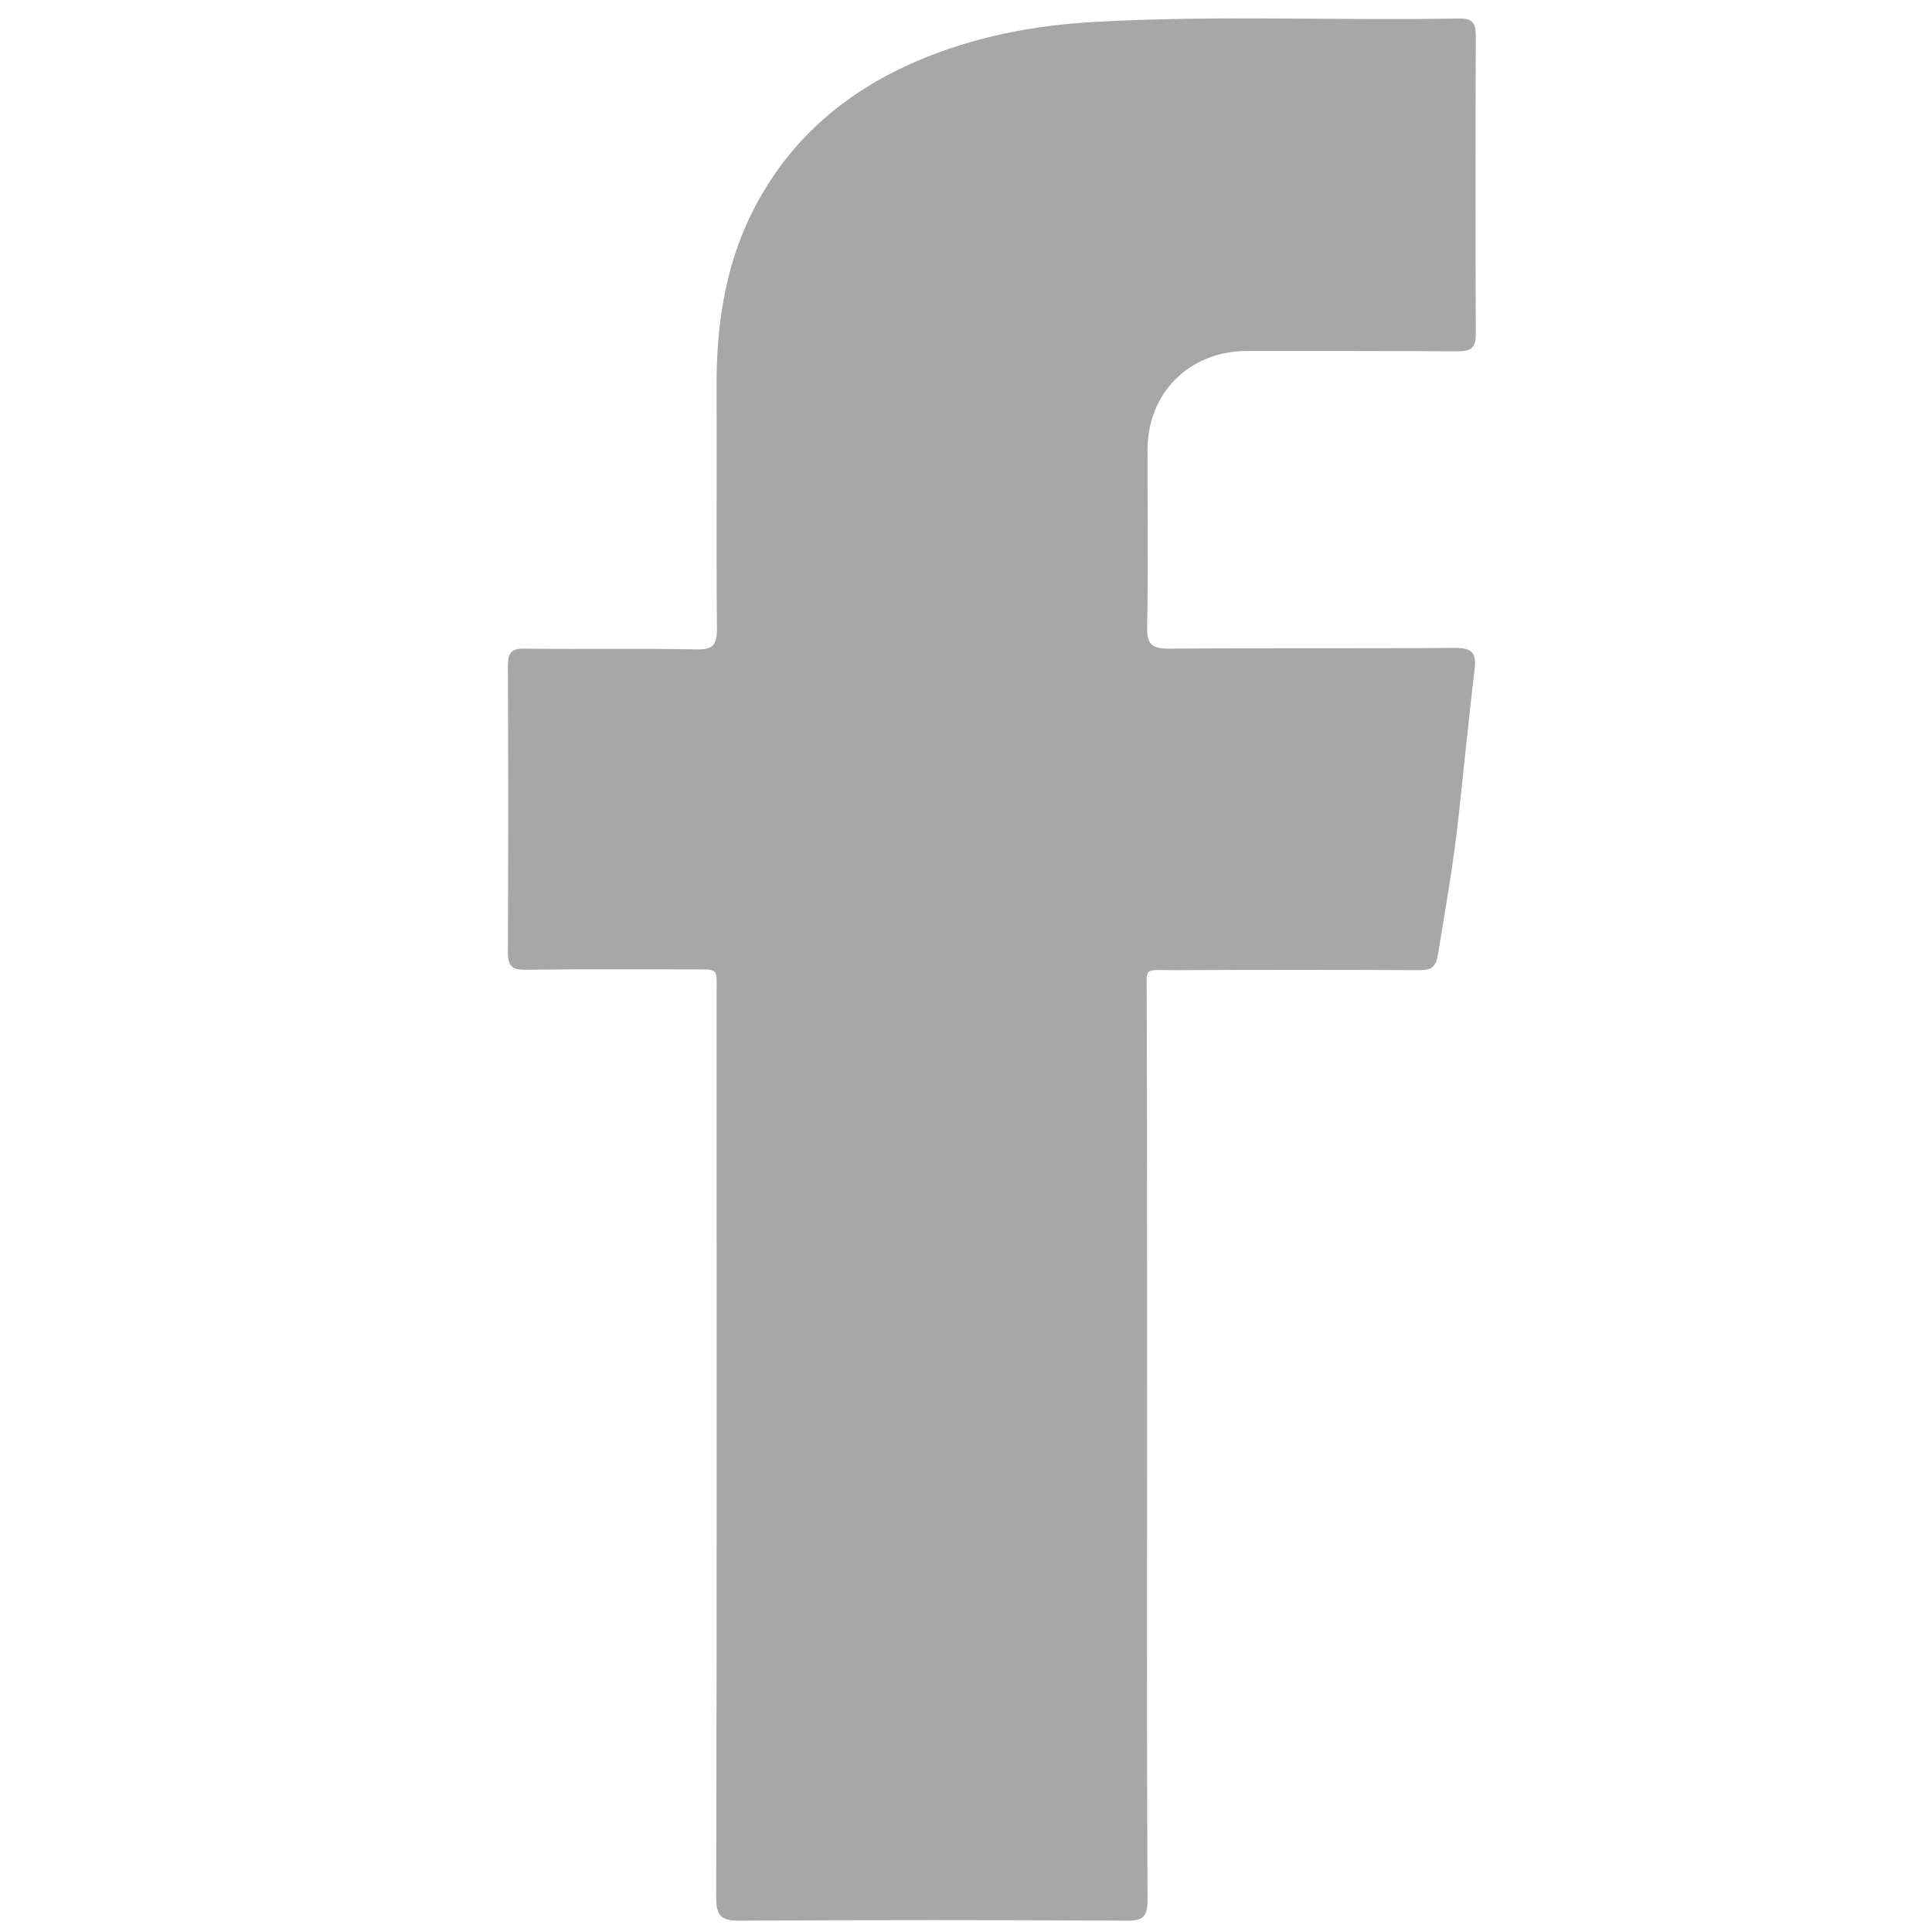
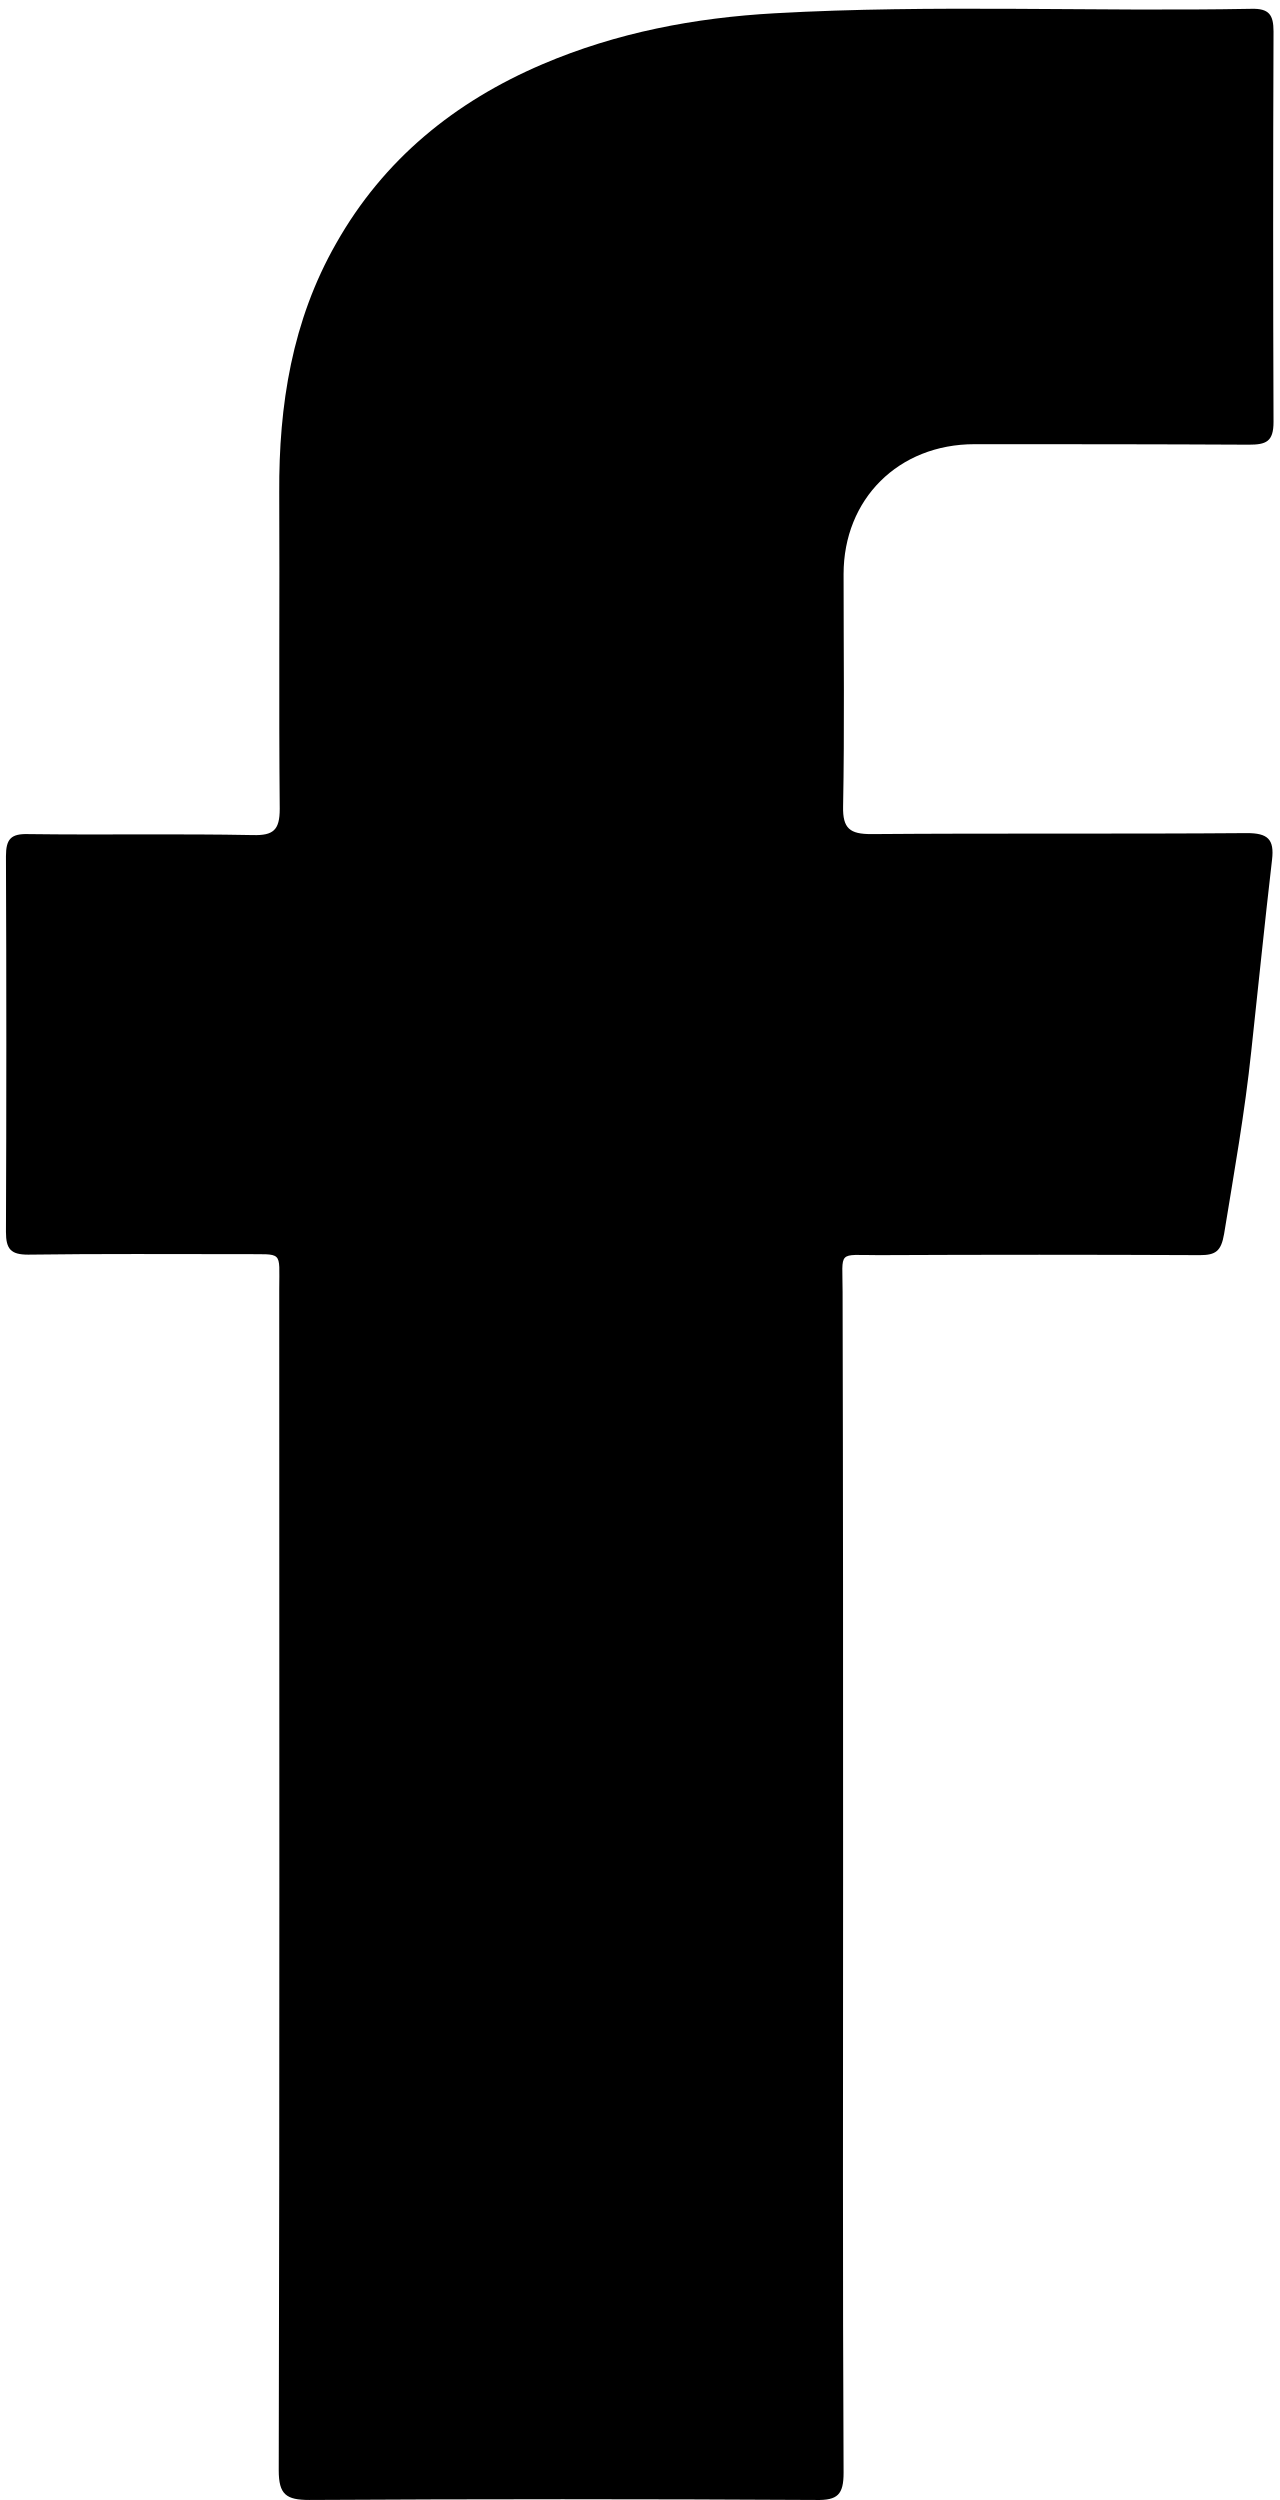
- <svg xmlns="http://www.w3.org/2000/svg" enable-background="new 0 0 512 512" id="Layer_1" version="1.1" viewBox="0 0 512 512" xml:space="preserve">
-   <g>
-     <path d="M304,383c0,40.2-0.1,80.3,0.1,120.5c0,4.4-1.2,5.6-5.6,5.5c-34.2-0.2-68.3-0.2-102.5,0   c-4.7,0-6.2-1.1-6.2-6c0.2-79.7,0.1-159.3,0.1-239c0-8,0.9-7-7.3-7.1c-14.5,0-29-0.1-43.5,0.1c-3.5,0-4.5-1.1-4.5-4.6   c0.1-25.3,0.1-50.7,0-76c0-3.5,1-4.6,4.5-4.5c15.2,0.2,30.3-0.1,45.5,0.2c4.1,0.1,5.4-1,5.4-5.3c-0.2-21.3,0-42.7-0.1-64   c-0.1-17.7,2.6-34.8,11.5-50.4c9.6-17,24-28.7,41.8-36.3c15-6.4,30.8-9.4,47-10.3c32.1-1.8,64.3-0.3,96.4-0.9   c3.6-0.1,4.5,1.2,4.5,4.6c-0.1,26.3-0.1,52.7,0,79c0,4-1.5,4.6-5,4.6c-18.5-0.1-37-0.1-55.5-0.1c-15.4,0-26.5,11.1-26.5,26.3   c0,15.7,0.2,31.3-0.1,47c-0.1,4.5,1.4,5.6,5.7,5.6c25.3-0.2,50.7,0,76-0.2c4.2,0,5.6,1.2,5.1,5.4c-1.5,12.9-2.8,25.8-4.2,38.7   c-1.3,12.4-3.5,24.7-5.5,37c-0.6,3.5-1.7,4.3-4.9,4.3c-21.7-0.1-43.3-0.1-65,0c-8.5,0-7.3-1.1-7.3,7.5C304,304,304,343.5,304,383z" fill="#A7A7A7" />
-   </g>
+ <svg xmlns="http://www.w3.org/2000/svg" width="129" height="252" viewBox="0 0 129 252" fill="none">
+   <path d="M84.984 189.233C84.984 209.257 84.934 229.233 85.033 249.257C85.033 251.449 84.436 252.047 82.244 251.997C65.208 251.898 48.221 251.898 31.185 251.997C28.844 251.997 28.097 251.449 28.097 249.008C28.197 209.307 28.147 169.656 28.147 129.955C28.147 125.97 28.595 126.468 24.51 126.418C17.287 126.418 10.065 126.368 2.842 126.468C1.098 126.468 0.6 125.92 0.6 124.177C0.65 111.574 0.65 98.921 0.6 86.319C0.6 84.575 1.098 84.027 2.842 84.077C10.413 84.177 17.935 84.027 25.507 84.177C27.549 84.226 28.197 83.678 28.197 81.536C28.097 70.926 28.197 60.266 28.147 49.656C28.097 40.839 29.442 32.321 33.875 24.55C38.657 16.082 45.83 10.254 54.697 6.468C62.169 3.28 70.04 1.786 78.109 1.337C94.099 0.441 110.139 1.188 126.129 0.889C127.922 0.839 128.371 1.487 128.371 3.18C128.321 16.281 128.321 29.432 128.371 42.533C128.371 44.525 127.624 44.824 125.88 44.824C116.665 44.774 107.449 44.774 98.234 44.774C90.563 44.774 85.033 50.304 85.033 57.875C85.033 65.696 85.133 73.467 84.984 81.287C84.934 83.529 85.681 84.077 87.823 84.077C100.426 83.977 113.078 84.077 125.681 83.977C127.773 83.977 128.47 84.575 128.221 86.667C127.474 93.093 126.827 99.519 126.129 105.945C125.482 112.122 124.386 118.249 123.389 124.376C123.091 126.119 122.543 126.518 120.949 126.518C110.139 126.468 99.379 126.468 88.57 126.518C84.336 126.518 84.934 125.97 84.934 130.254C84.984 149.88 84.984 169.556 84.984 189.233Z" fill="black" />
</svg>
